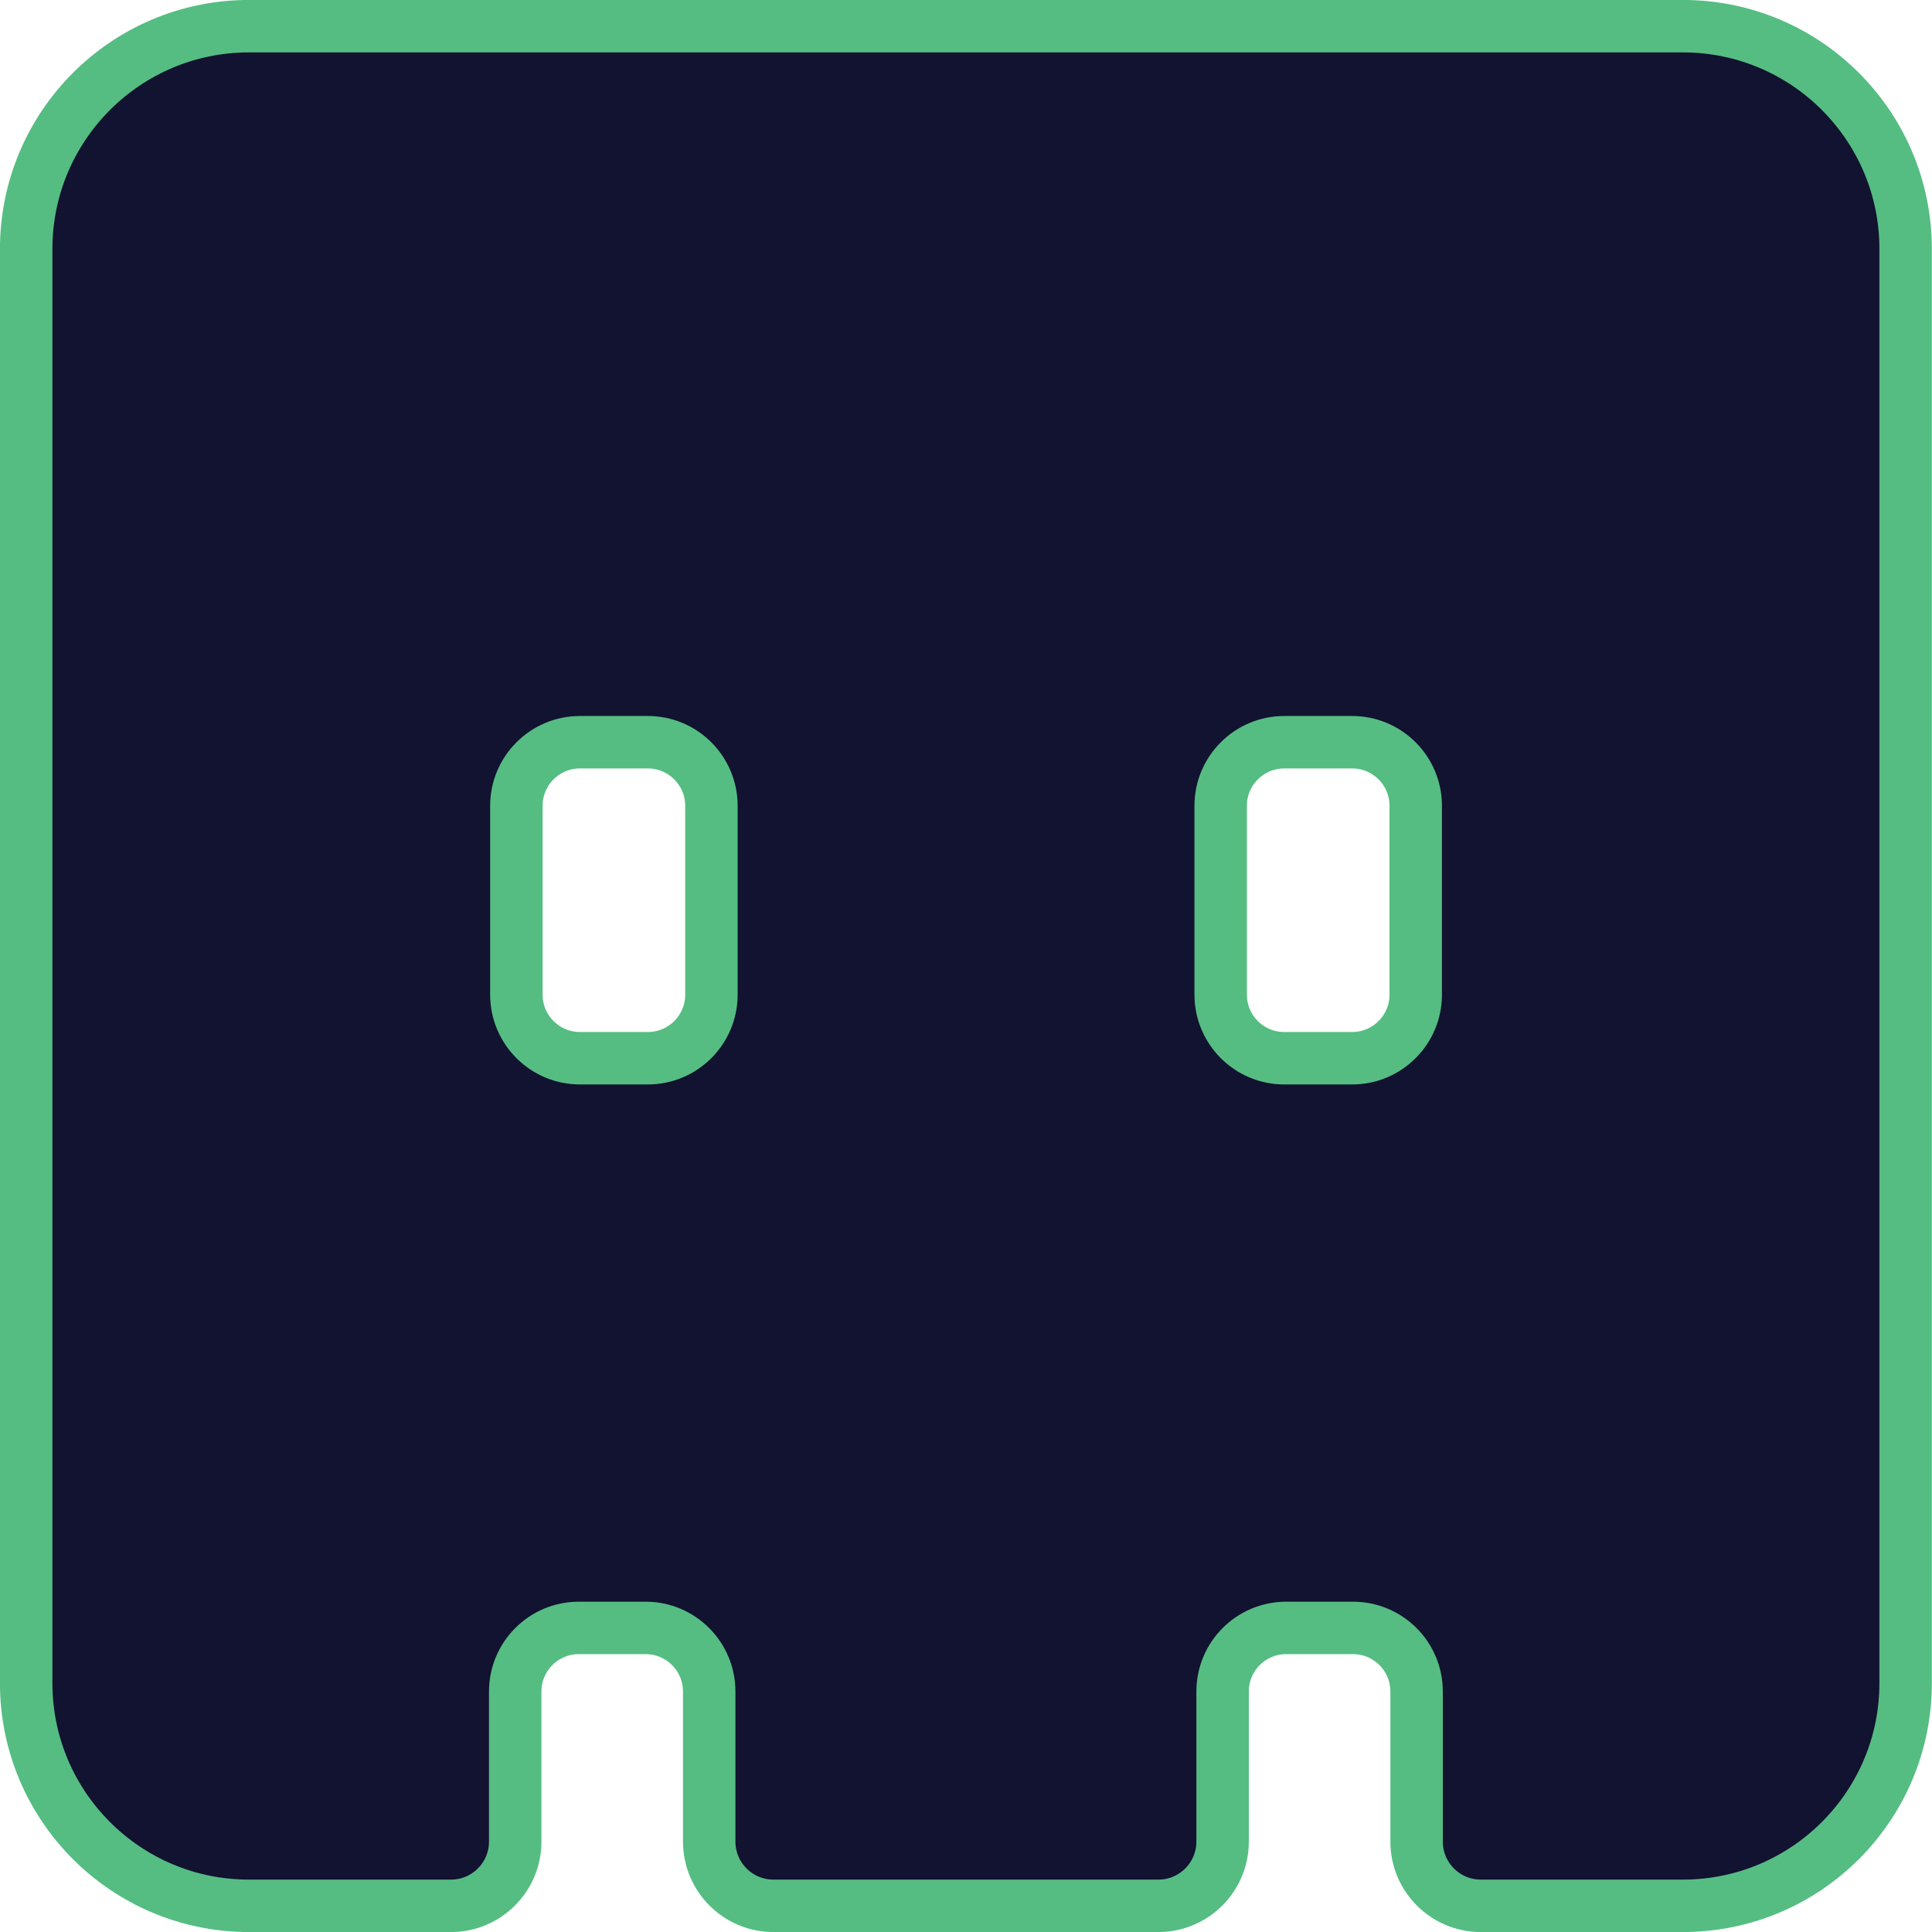
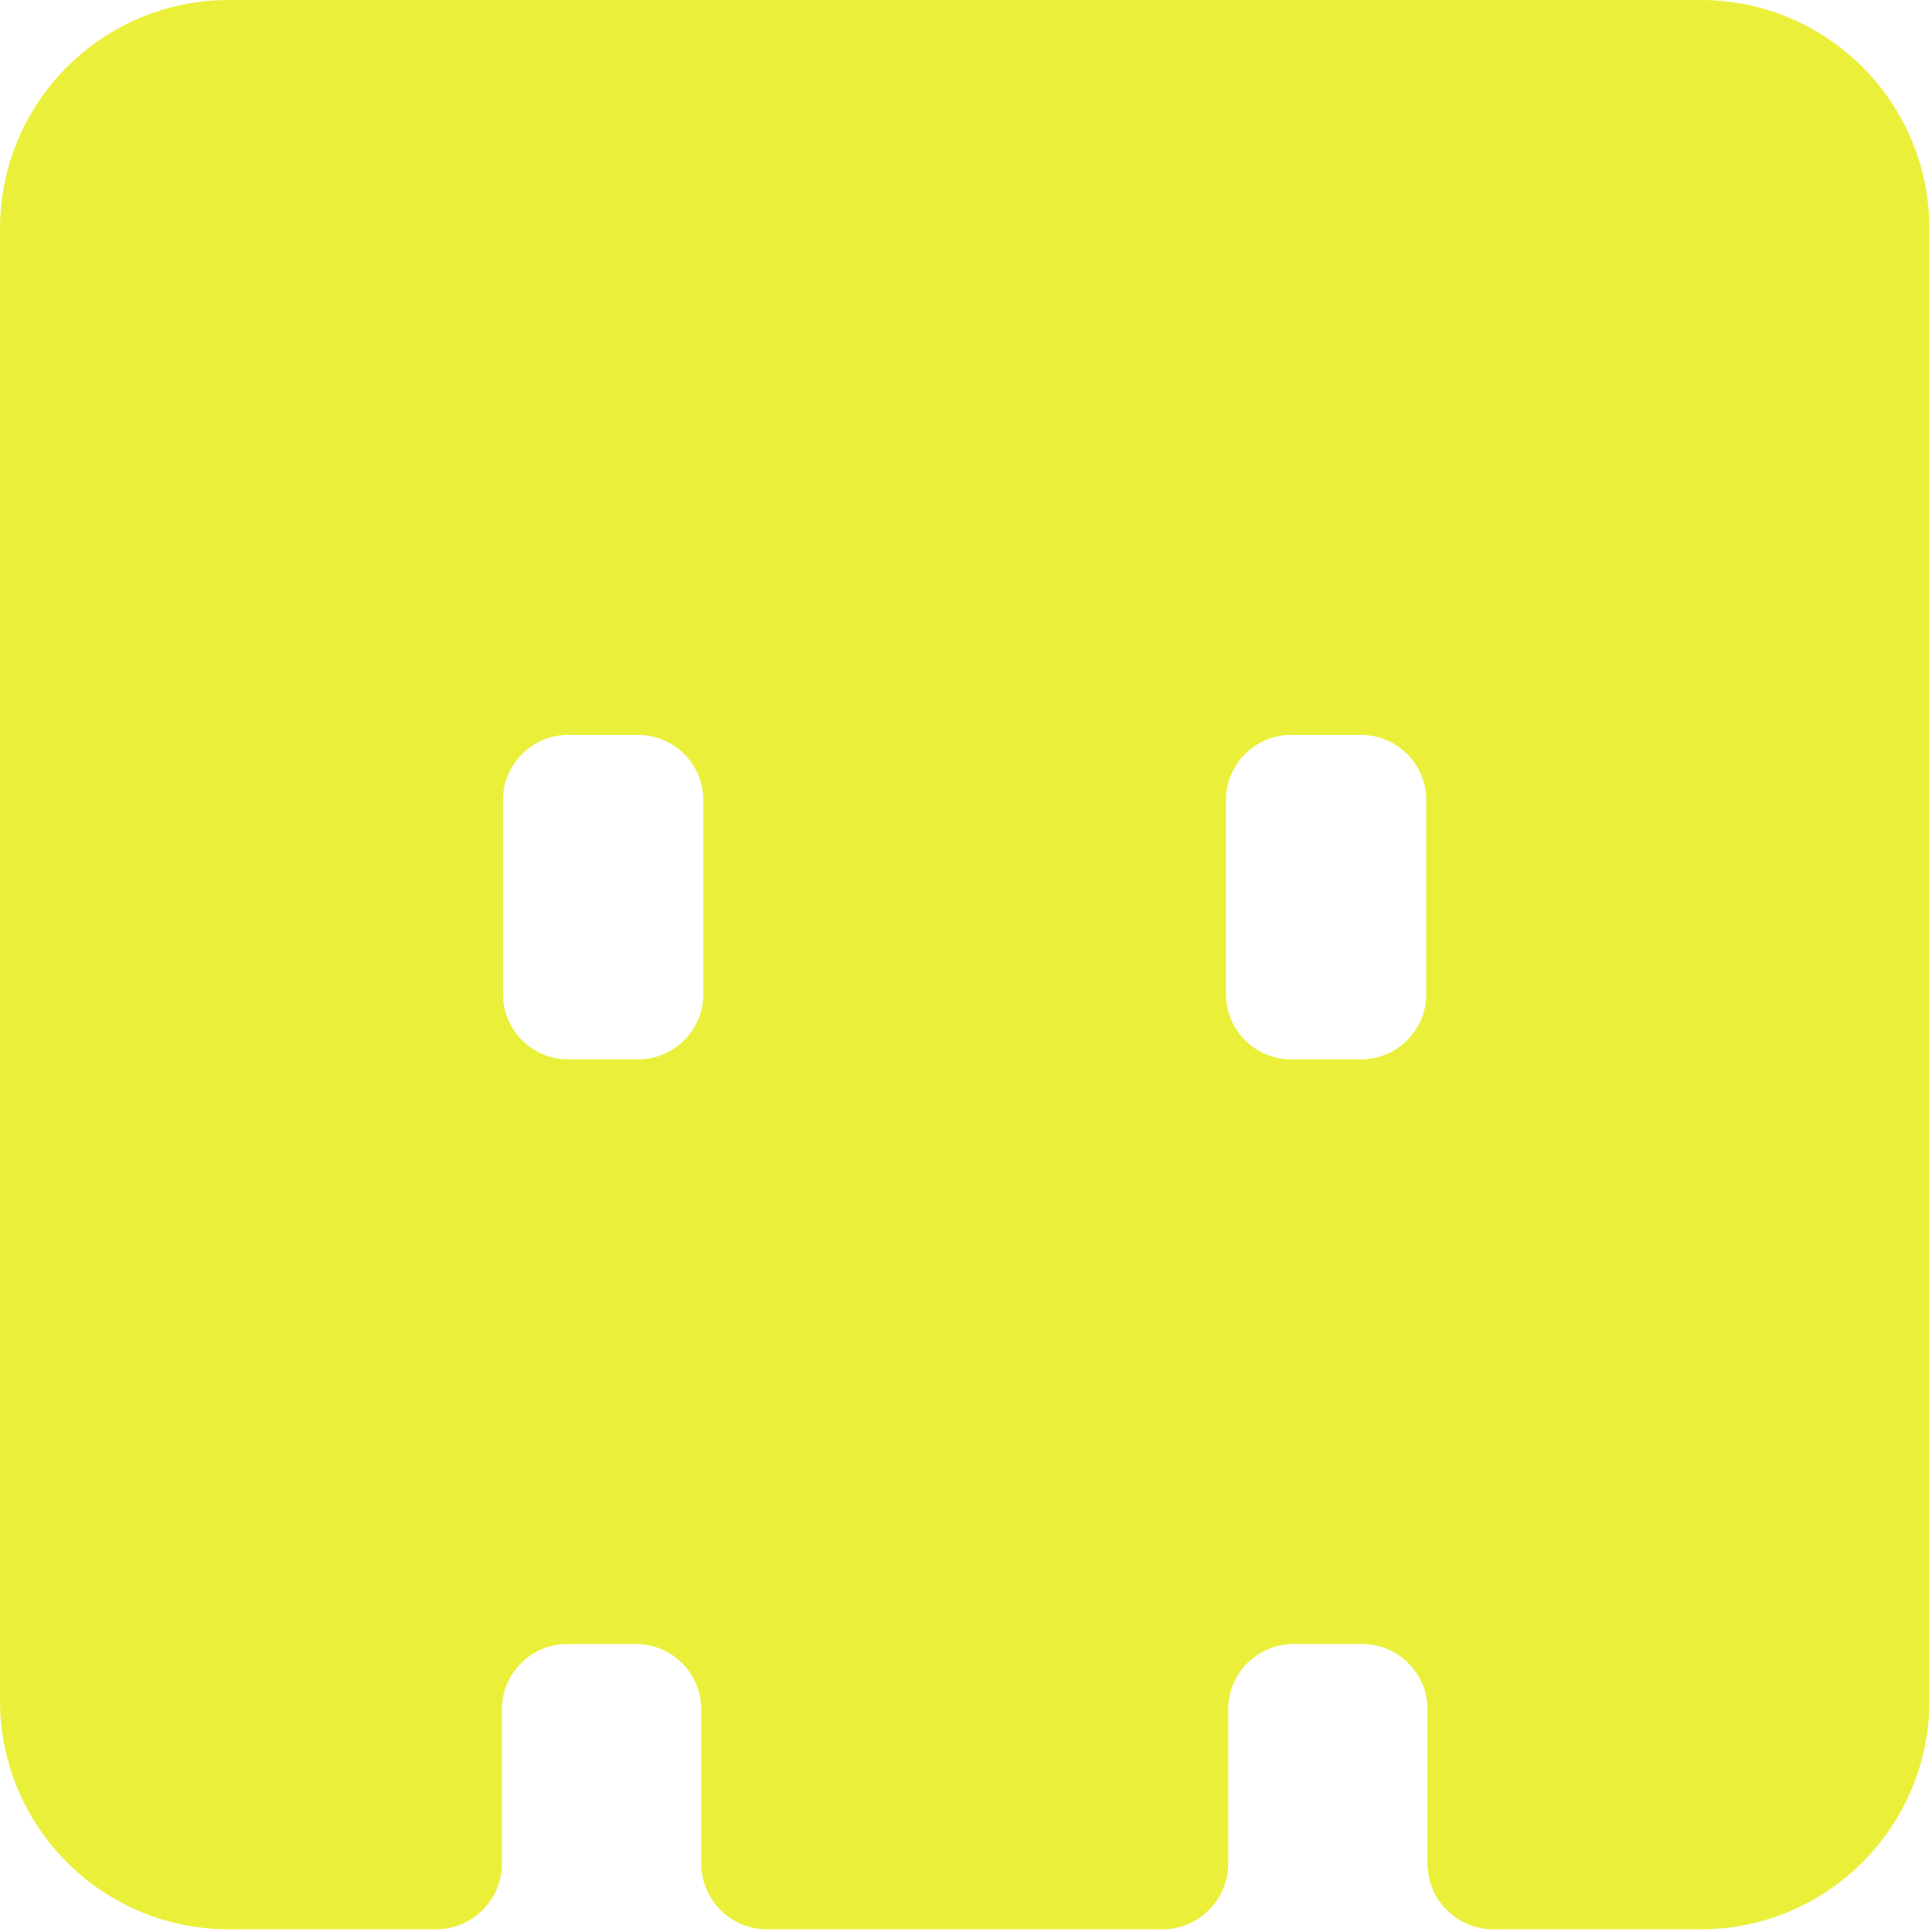
- <svg xmlns="http://www.w3.org/2000/svg" id="_图层_2" data-name="图层_2" viewBox="0 0 200.77 200.77">
-   <defs>
-     <style>
-       .cls-1 {
-       fill: #121231;
-         stroke: #55bd82;
-         stroke-miterlimit: 10;
-         stroke-width: 5.45px;
-       }
-     </style>
-   </defs>
-   <g id="_图层_2-2" data-name="图层_2">
-     <path class="cls-1" d="M174.9,2.72H25.87C13.09,2.72,2.72,13.09,2.72,25.87v149.03c0,12.78,10.36,23.15,23.15,23.15h21c3.68,0,6.67-2.99,6.67-6.67v-15.6c0-3.65,2.96-6.61,6.61-6.61h6.94c3.65,0,6.61,2.96,6.61,6.61v15.6c0,3.68,2.99,6.67,6.67,6.67h40.01c3.68,0,6.67-2.99,6.67-6.67v-15.6c0-3.65,2.96-6.61,6.61-6.61h6.94c3.65,0,6.61,2.96,6.61,6.61v15.6c0,3.68,2.99,6.67,6.67,6.67h21c12.78,0,23.15-10.36,23.15-23.15V25.87c0-12.78-10.36-23.15-23.15-23.15ZM73.93,103.36c0,3.65-2.96,6.61-6.61,6.61h-7.05c-3.65,0-6.61-2.96-6.61-6.61v-19.62c0-3.65,2.96-6.61,6.61-6.61h7.05c3.65,0,6.61,2.96,6.61,6.61v19.62ZM147.12,103.36c0,3.65-2.96,6.61-6.61,6.61h-7.05c-3.65,0-6.61-2.96-6.61-6.61v-19.62c0-3.65,2.96-6.61,6.61-6.61h7.05c3.65,0,6.61,2.96,6.61,6.61v19.62Z" />
+ <svg xmlns="http://www.w3.org/2000/svg" width="100%" height="100%" viewBox="0 0 359 359" version="1.1" xml:space="preserve" style="fill-rule:evenodd;clip-rule:evenodd;stroke-linejoin:round;stroke-miterlimit:2;">
+   <g id="_图层_2-2_">
+     <path d="M316.03,0L42.49,0C19.02,0 0,19.02 0,42.49L0,316.01C0,339.47 19.02,358.5 42.49,358.5L81.03,358.5C87.79,358.5 93.27,353.02 93.27,346.26L93.27,317.63C93.27,310.93 98.7,305.49 105.41,305.49L118.16,305.49C124.86,305.49 130.3,310.92 130.3,317.63L130.3,346.26C130.3,353.02 135.78,358.5 142.54,358.5L215.98,358.5C222.74,358.5 228.22,353.02 228.22,346.26L228.22,317.63C228.22,310.93 233.65,305.49 240.36,305.49L253.11,305.49C259.81,305.49 265.25,310.92 265.25,317.63L265.25,346.26C265.25,353.02 270.73,358.5 277.49,358.5L316.03,358.5C339.49,358.5 358.52,339.48 358.52,316.01L358.52,42.49C358.52,19.03 339.5,0 316.03,0ZM130.69,184.71C130.69,191.41 125.26,196.85 118.55,196.85L105.6,196.85C98.9,196.85 93.46,191.42 93.46,184.71L93.46,148.7C93.46,142 98.89,136.56 105.6,136.56L118.55,136.56C125.25,136.56 130.69,141.99 130.69,148.7L130.69,184.71ZM265.03,184.71C265.03,191.41 259.6,196.85 252.89,196.85L239.94,196.85C233.24,196.85 227.8,191.42 227.8,184.71L227.8,148.7C227.8,142 233.23,136.56 239.94,136.56L252.89,136.56C259.59,136.56 265.03,141.99 265.03,148.7L265.03,184.71Z" style="fill:rgb(234,240,58);fill-rule:nonzero;" />
  </g>
</svg>
